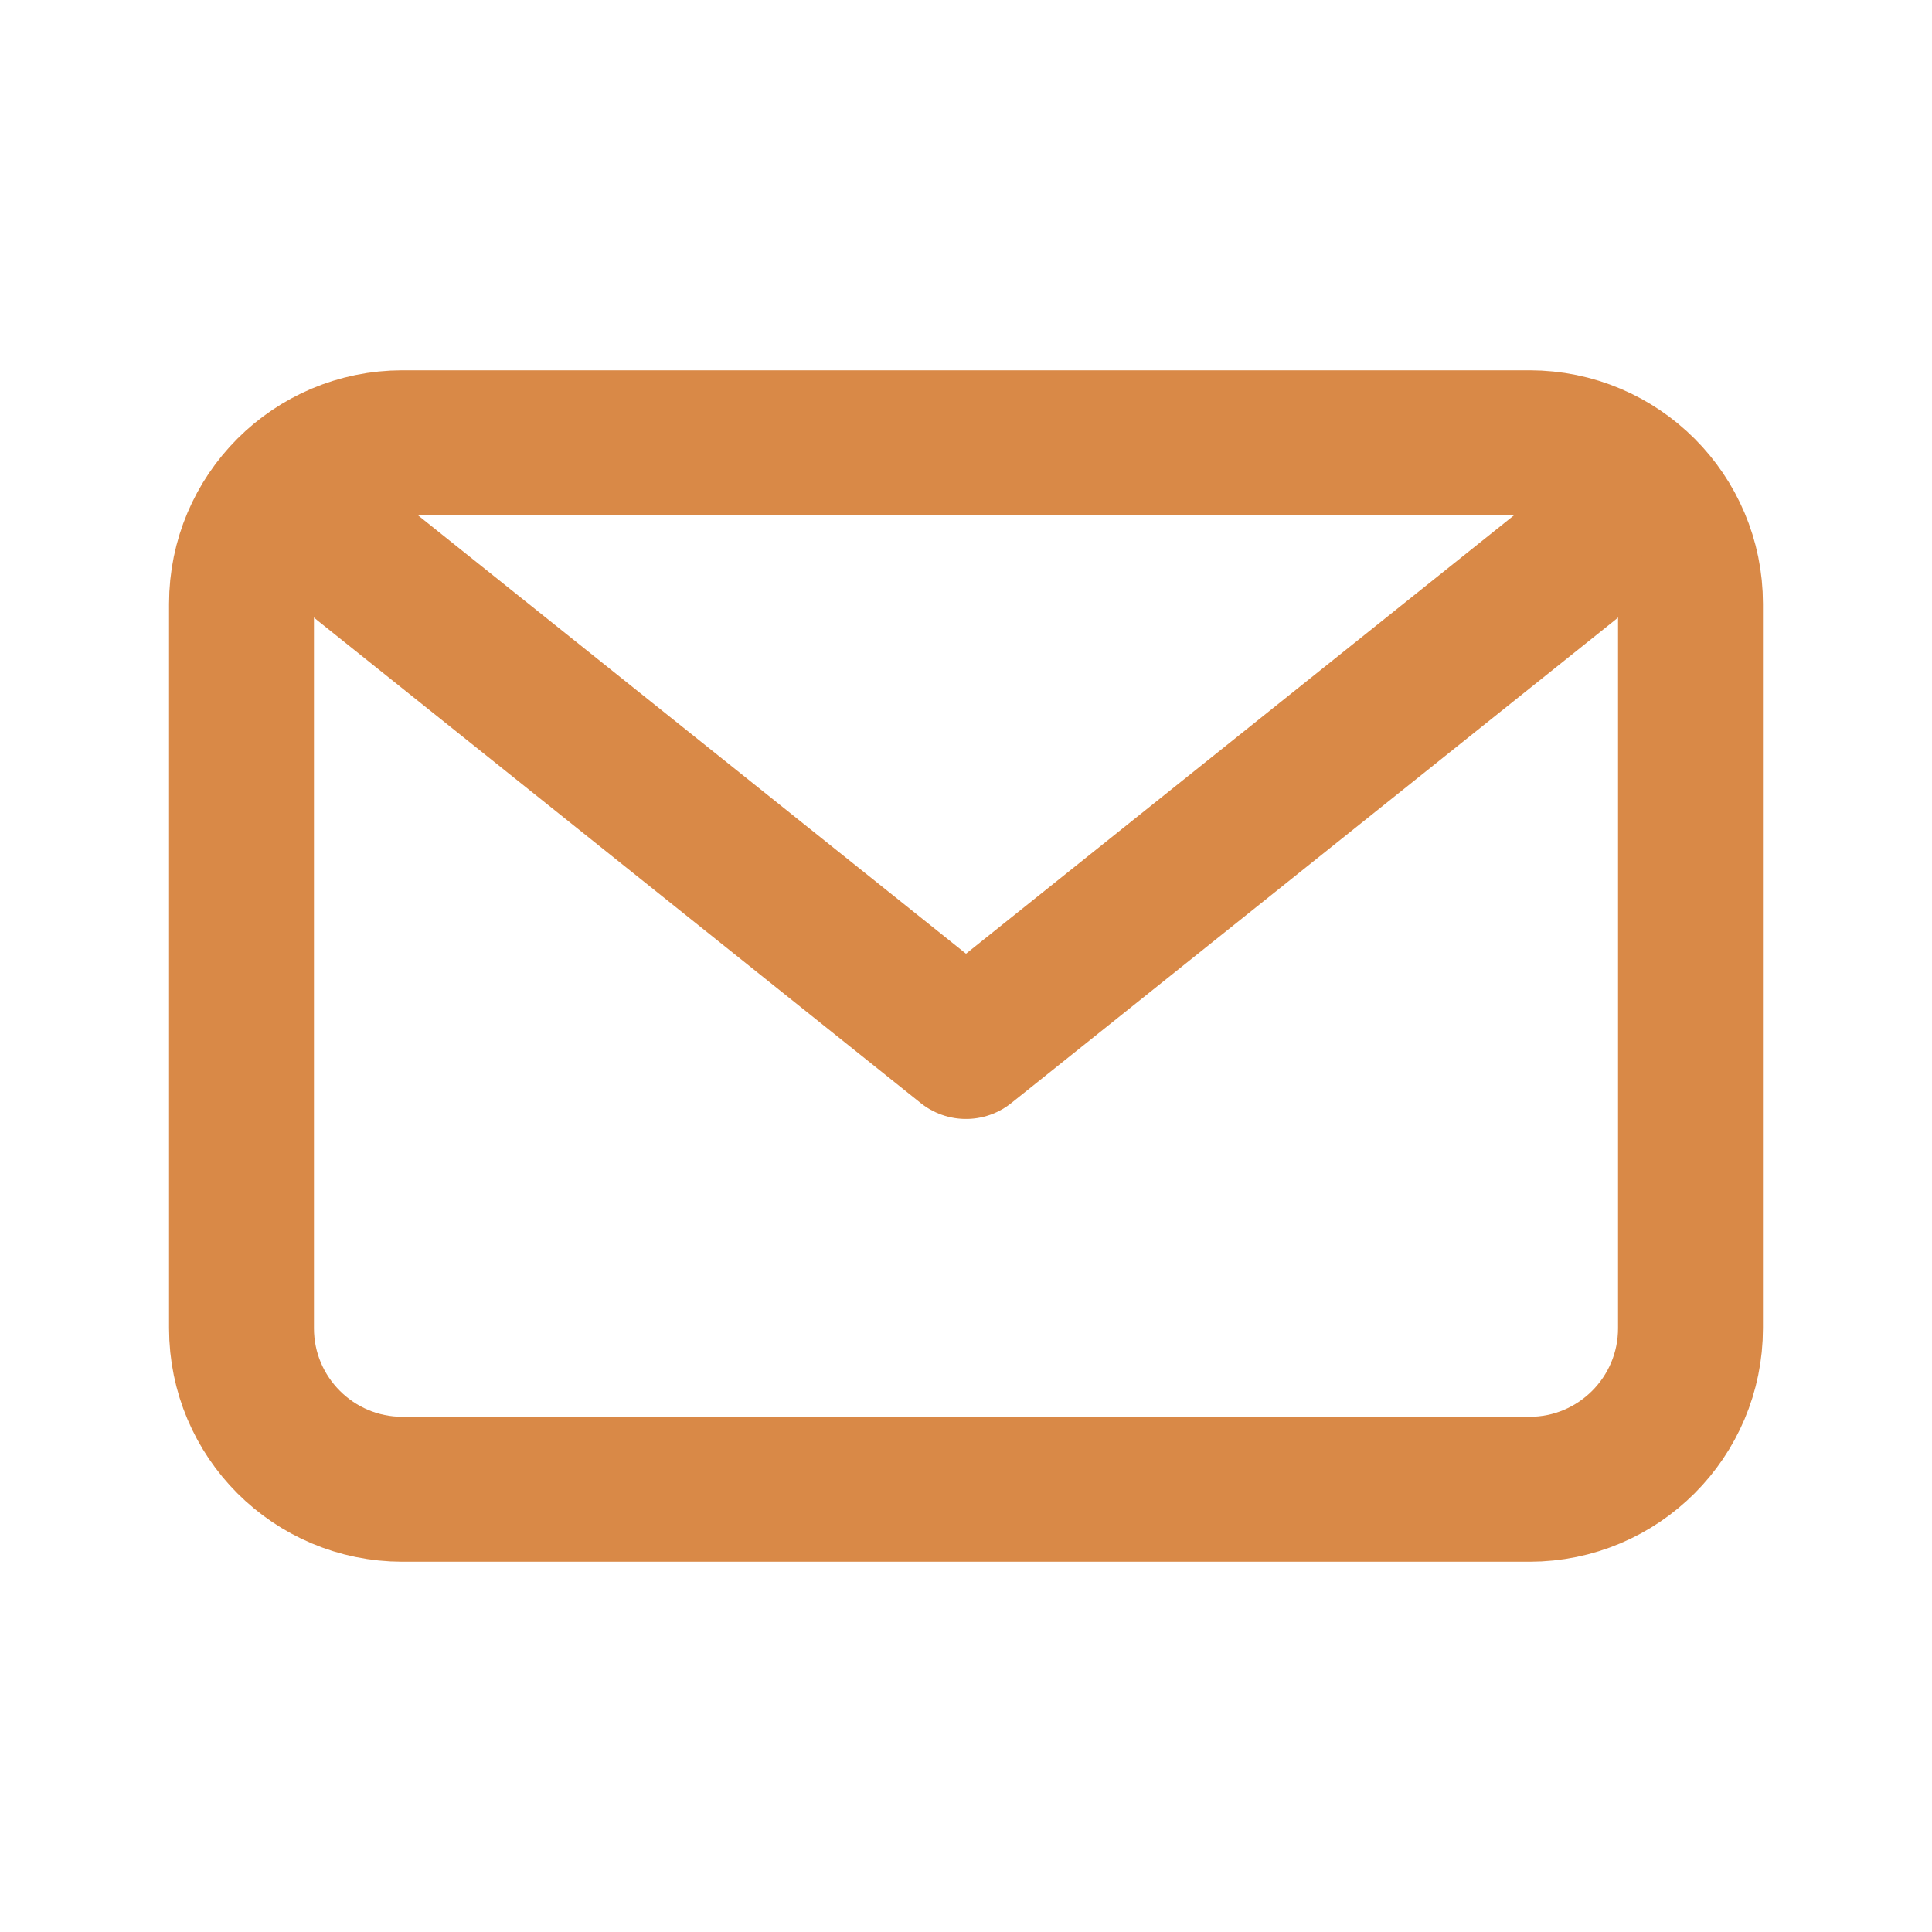
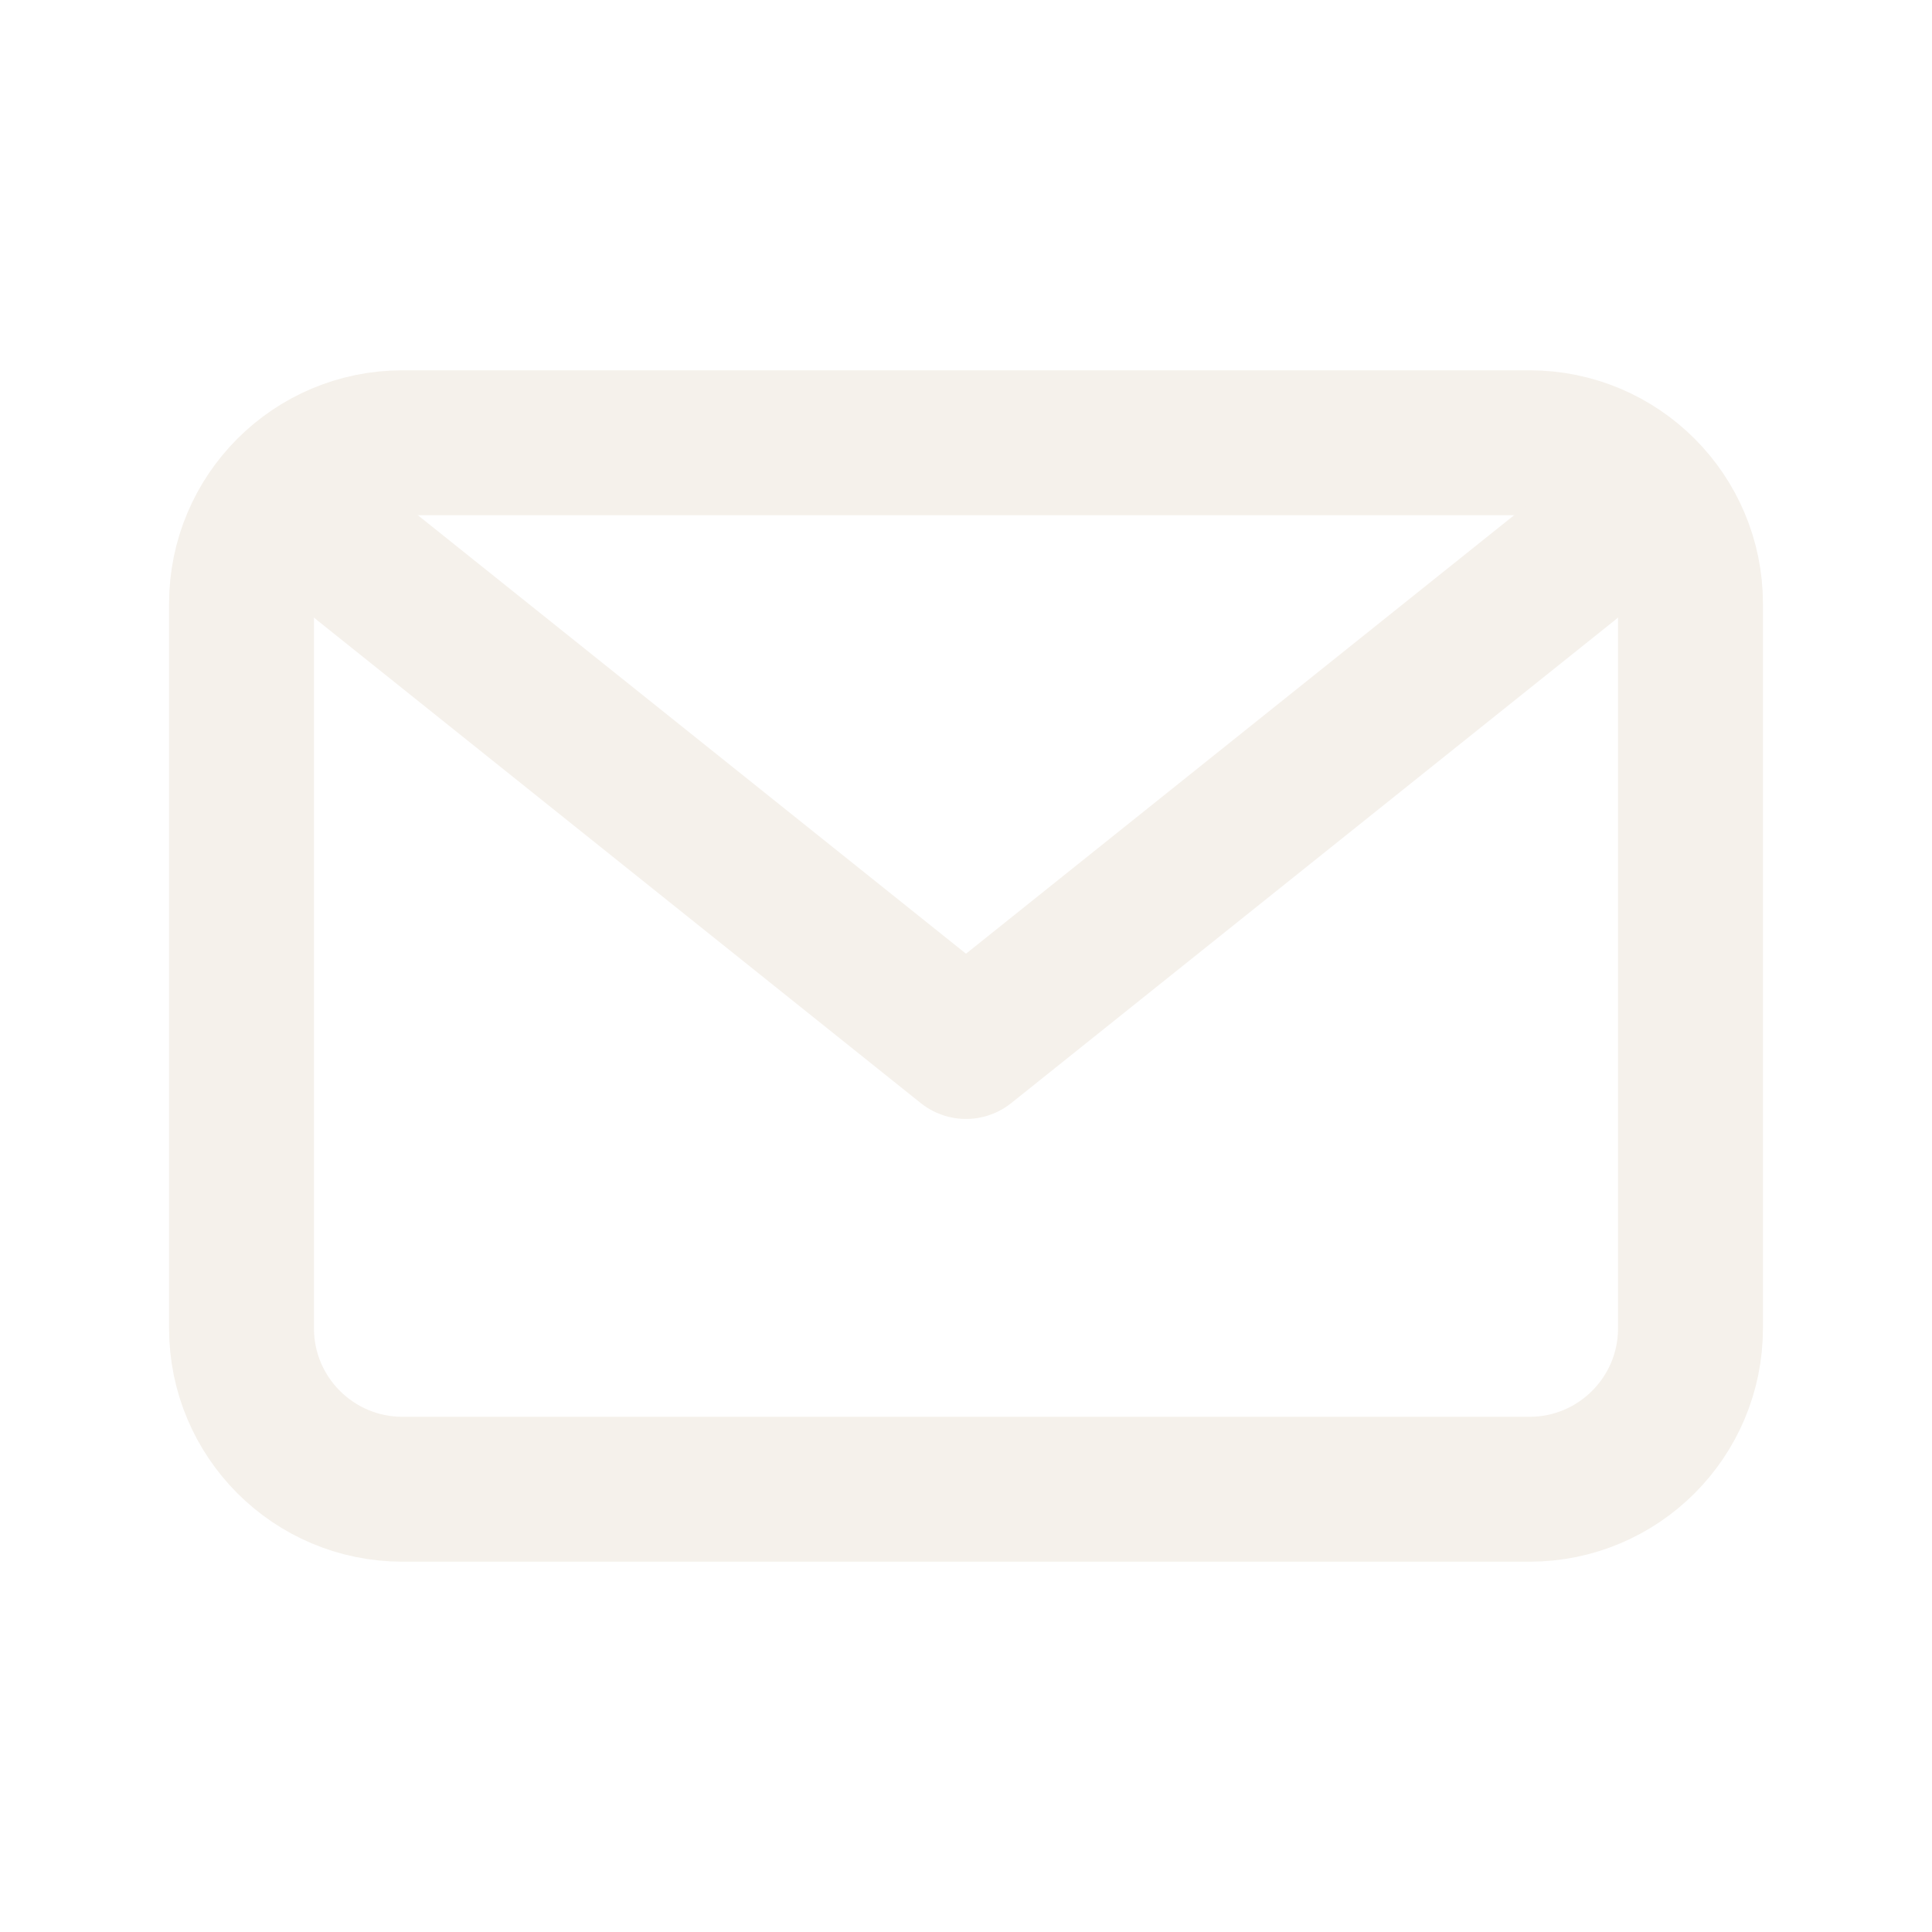
<svg xmlns="http://www.w3.org/2000/svg" width="24" height="24" viewBox="0 0 24 24" fill="none">
-   <rect x="3" y="5.5" width="18" height="13" rx="2" stroke="#D98947" stroke-width="1.8" />
-   <path d="m4.5 7 7.5 6 7.5-6" stroke="#D98947" stroke-width="1.8" stroke-linecap="round" stroke-linejoin="round" />
+   <rect x="3" y="5.5" width="18" height="13" rx="2" stroke="#F5F1EB" stroke-width="1.8" />
+   <path d="m4.5 7 7.5 6 7.5-6" stroke="#F5F1EB" stroke-width="1.8" stroke-linecap="round" stroke-linejoin="round" />
</svg>
